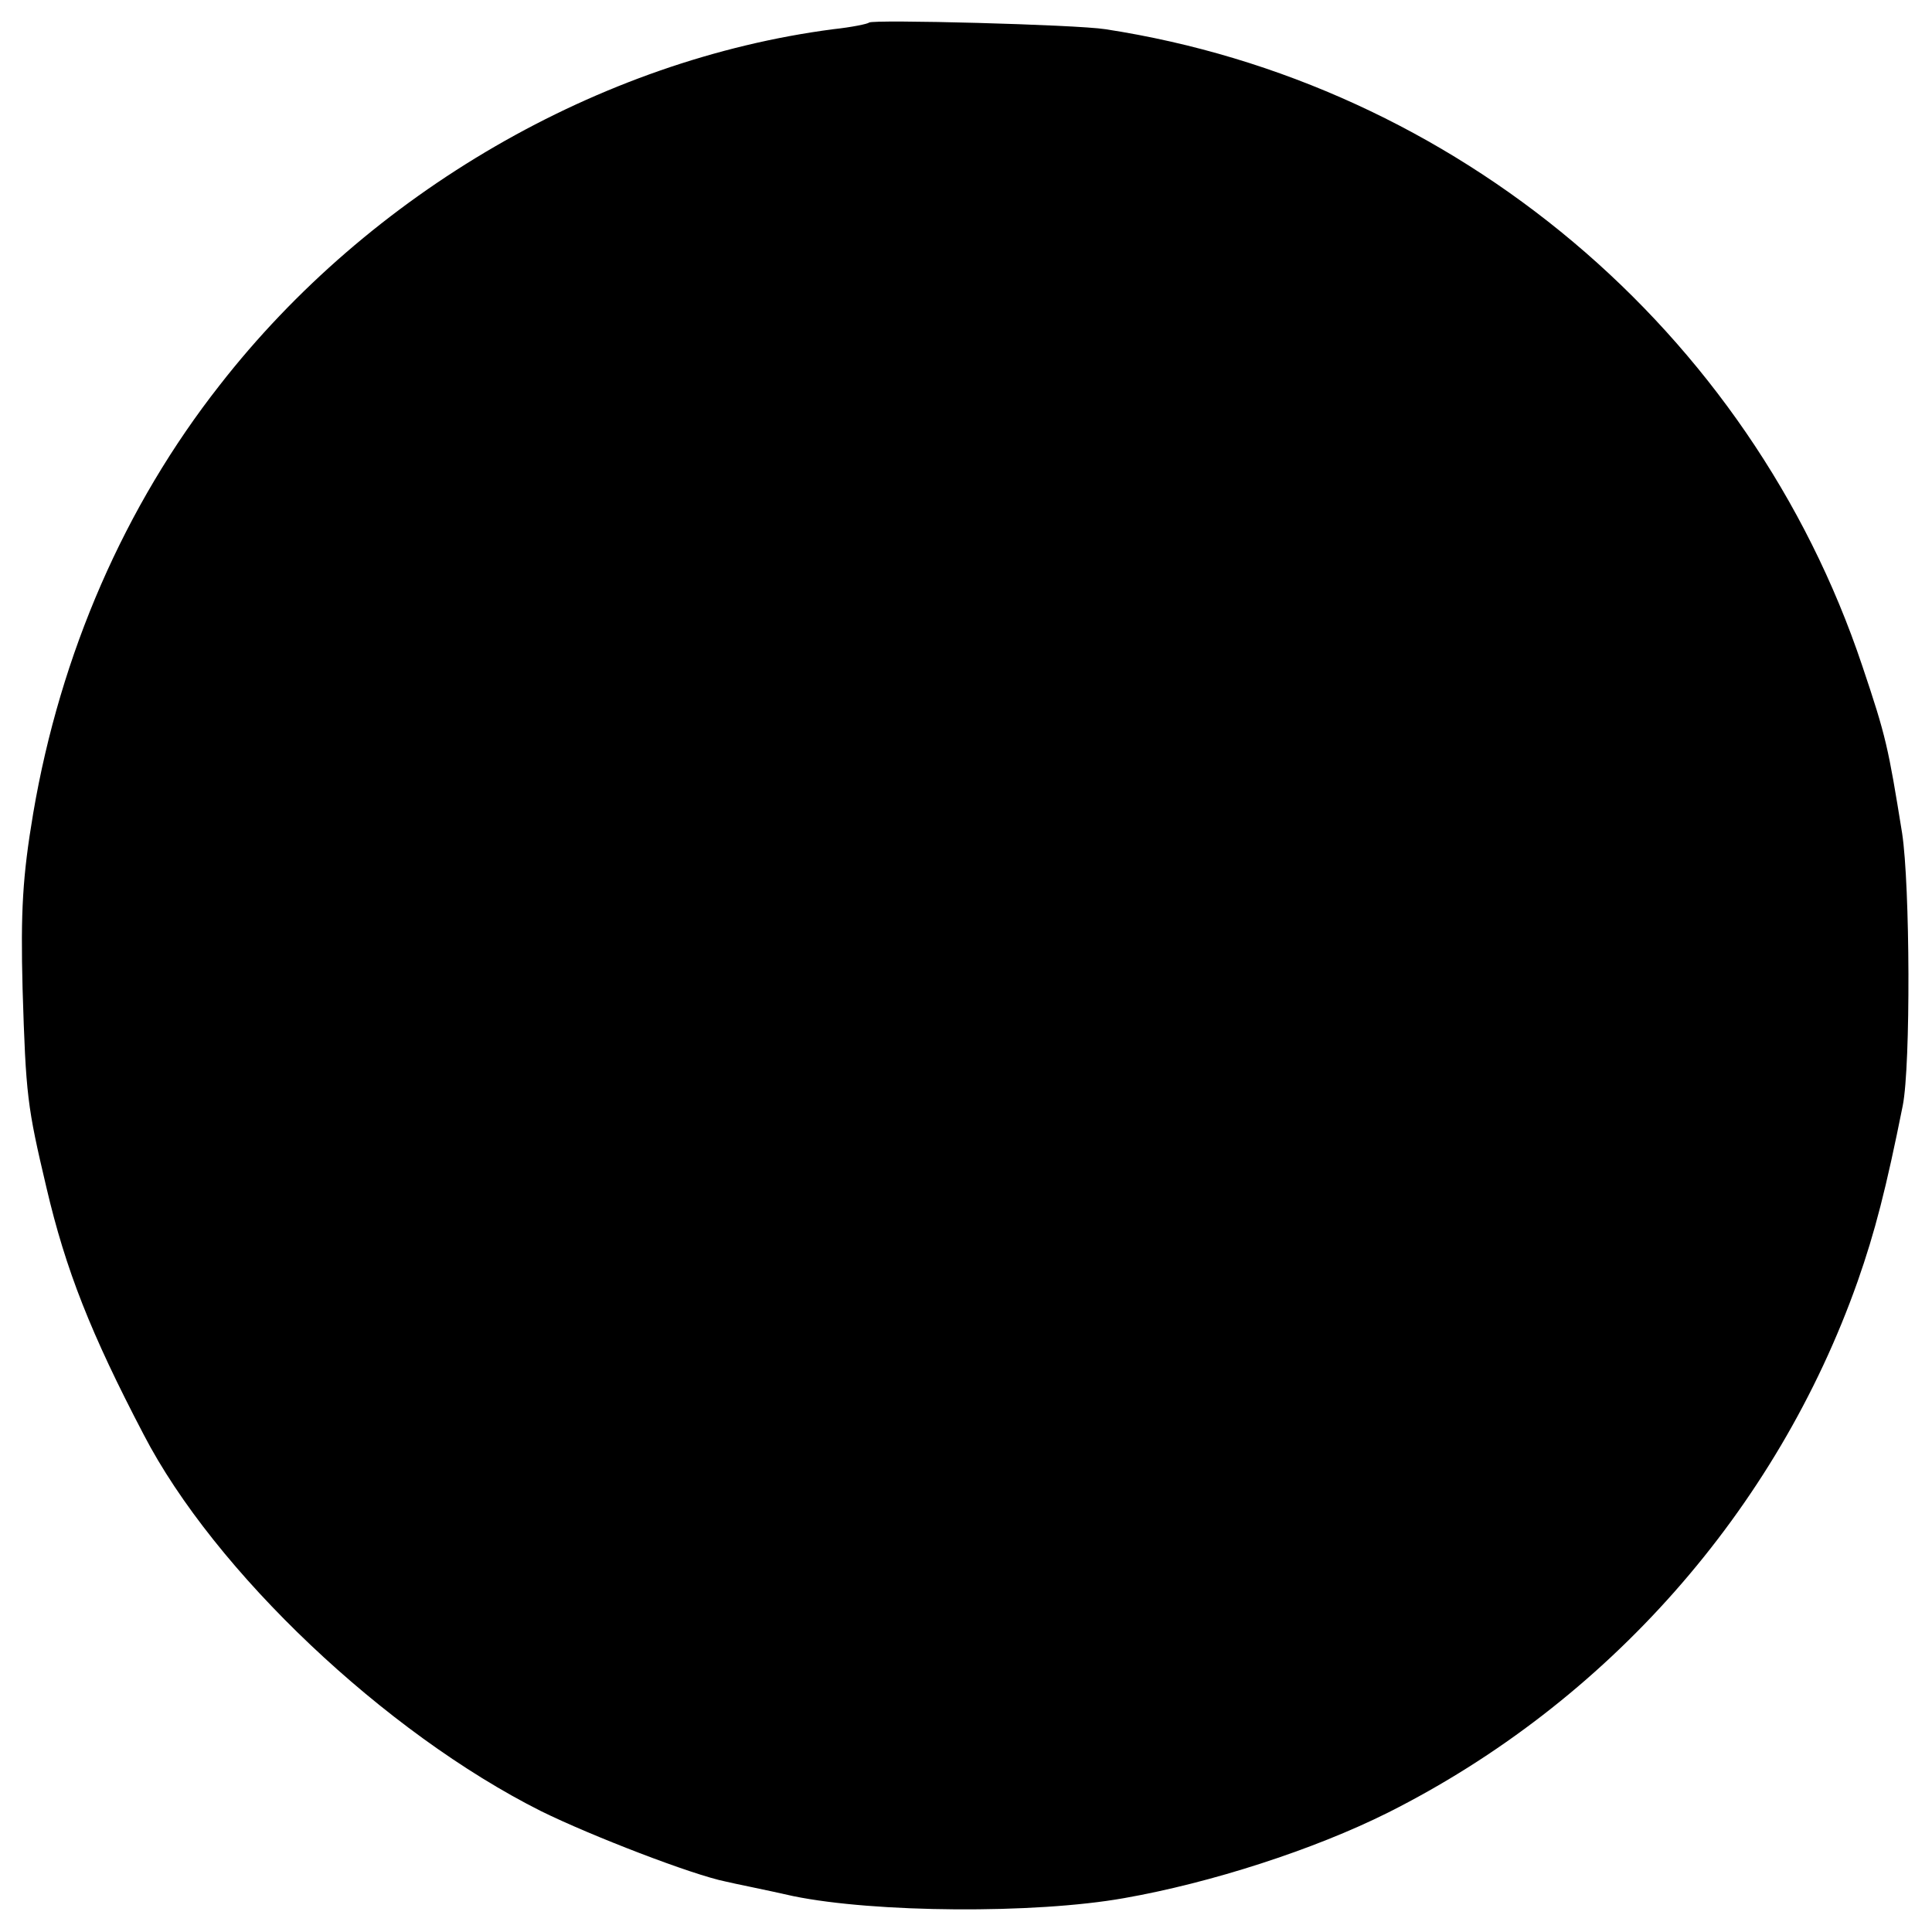
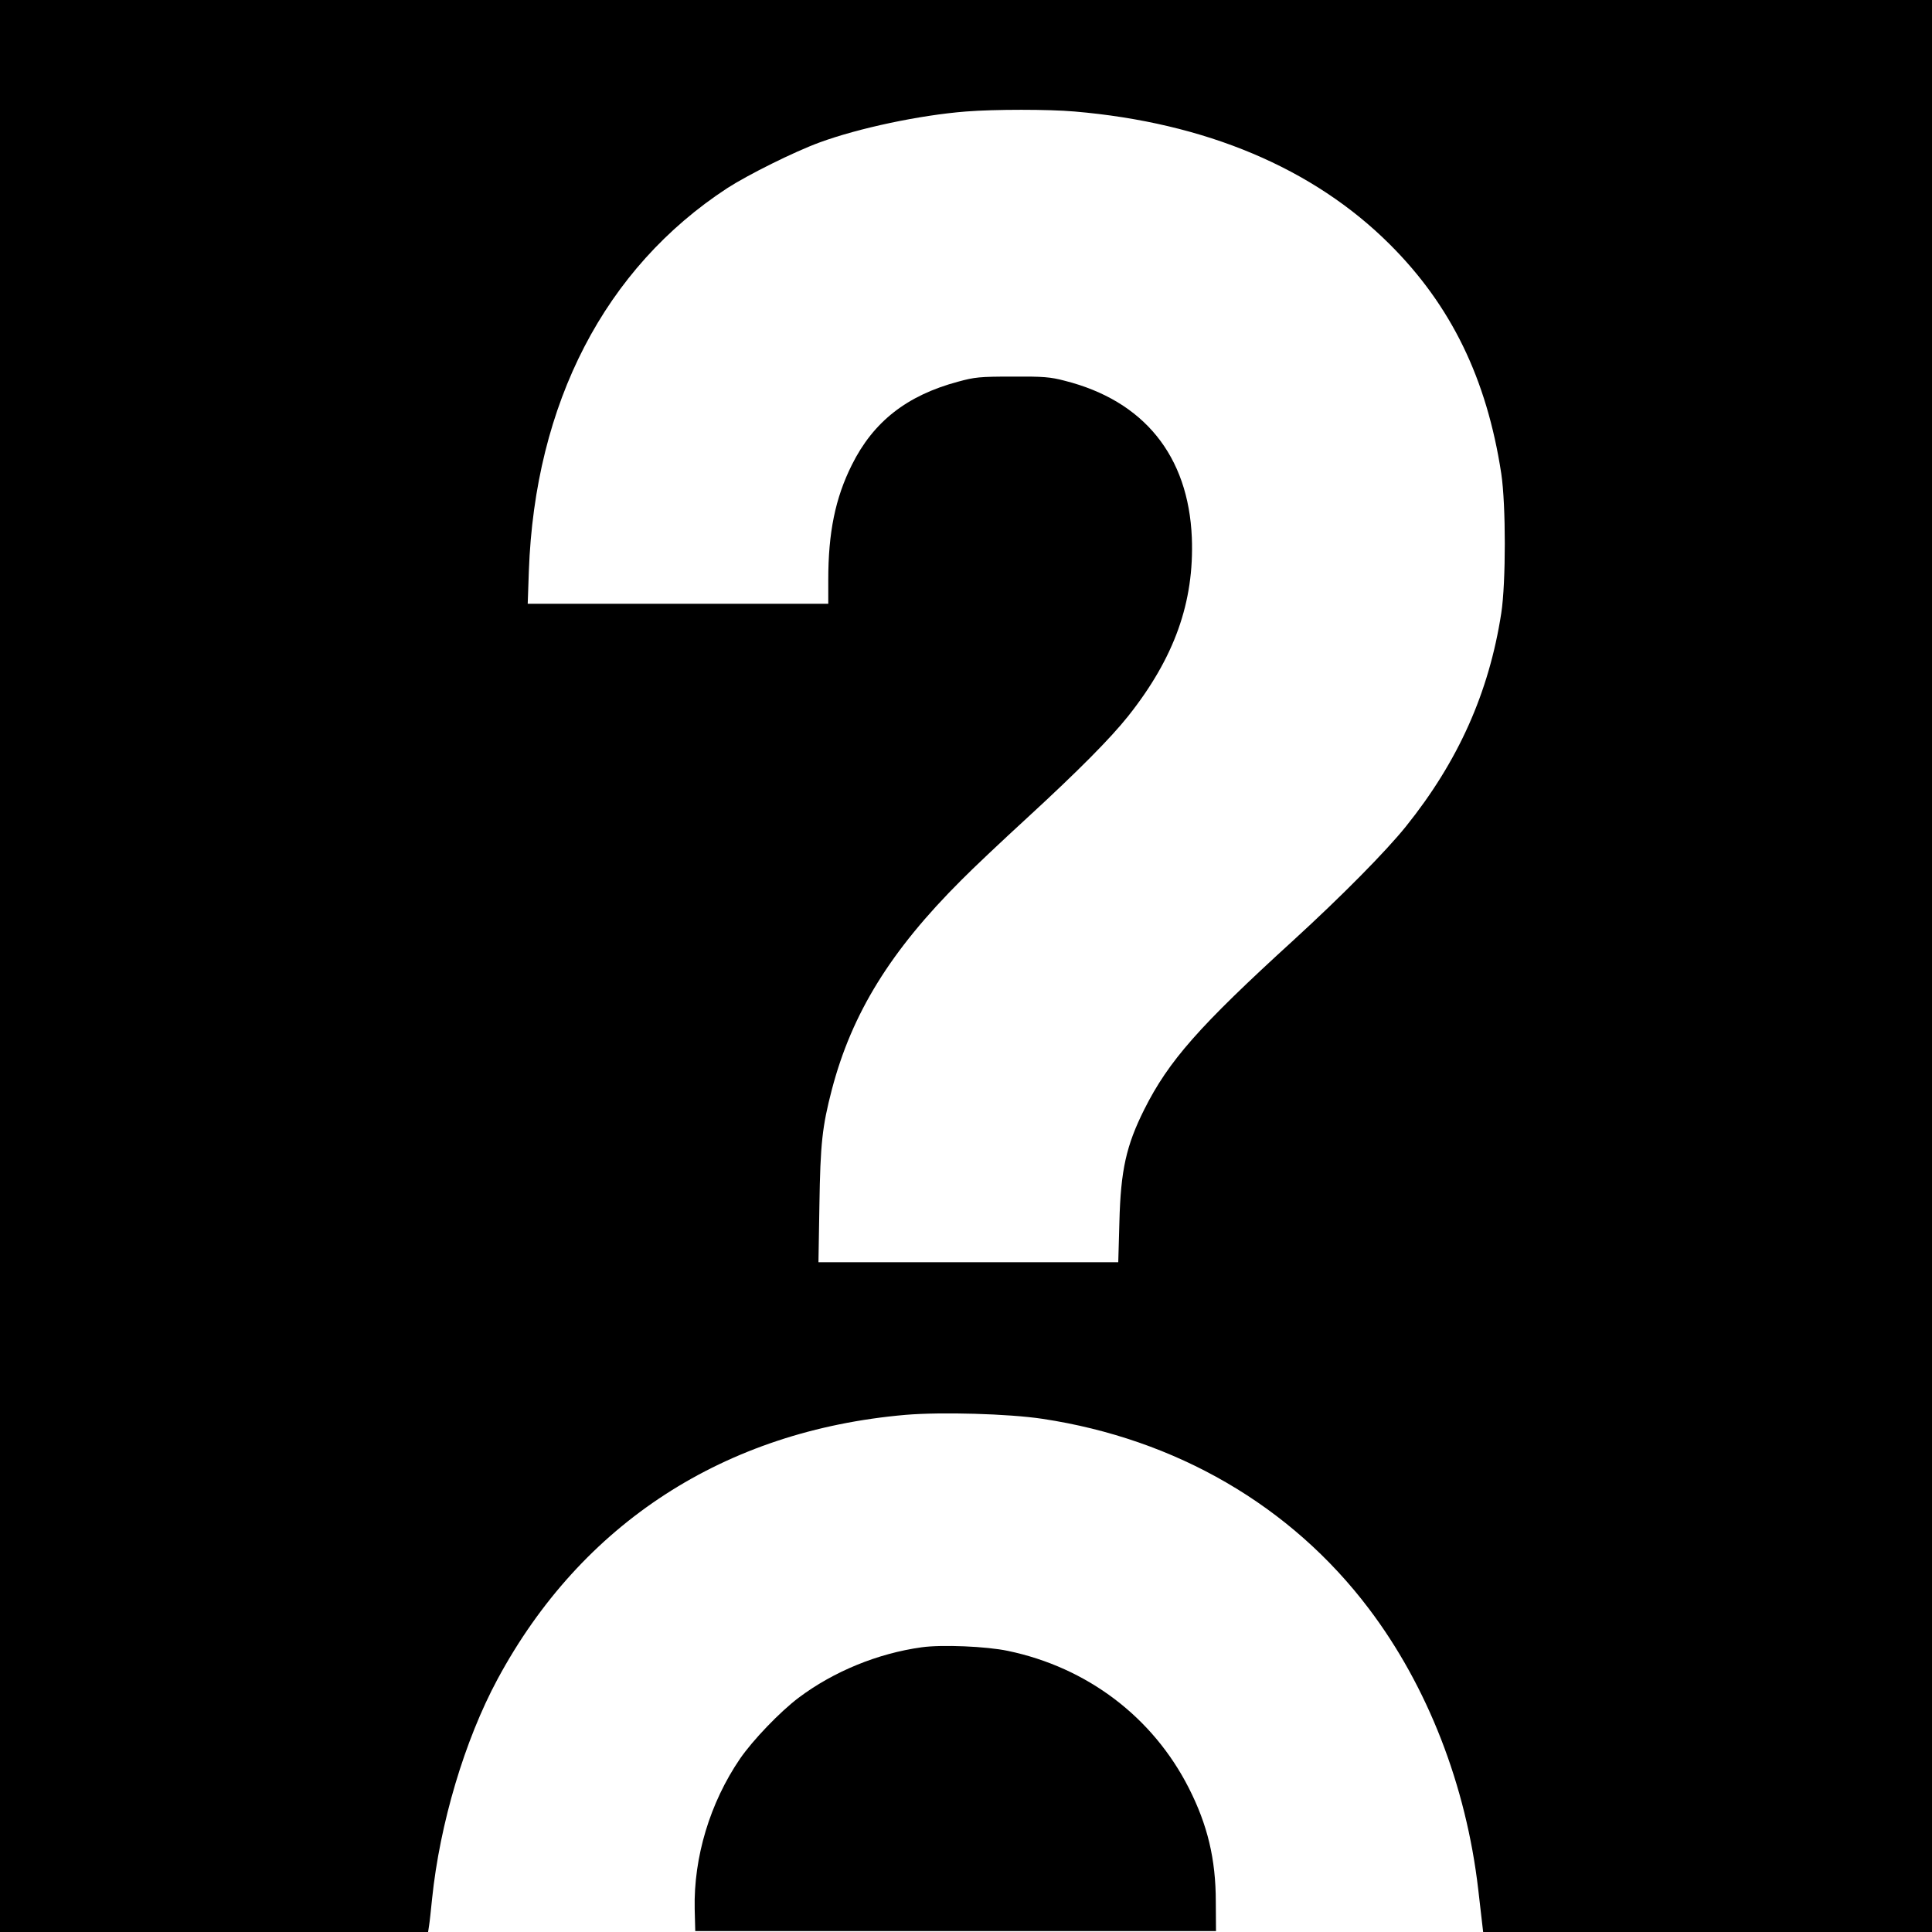
- <svg xmlns="http://www.w3.org/2000/svg" version="1.0" width="291pt" height="291pt" viewBox="0 0 291 291" preserveAspectRatio="xMidYMid meet">
-   <g transform="translate(0,291) scale(0.1,-0.1)" fill="#000000" stroke="none">
-     <path d="M1309 2876 c-2 -2 -26 -7 -54 -10 -352 -46 -698 -246 -924 -536 -143 -182 -240 -404 -281 -645 -16 -95 -19 -148 -16 -264 5 -162 7 -177 36 -300 29 -124 67 -220 146 -371 107 -207 364 -450 599 -568 75 -37 228 -96 278 -106 12 -3 58 -12 102 -22 122 -25 363 -27 498 -3 131 23 286 73 398 129 330 166 585 455 707 800 26 74 43 140 68 265 12 61 11 331 -1 410 -21 130 -24 145 -60 252 -169 505 -612 878 -1140 959 -44 7 -351 15 -356 10z" />
+ <svg xmlns="http://www.w3.org/2000/svg" version="1.0" width="1024pt" height="1024pt" viewBox="0 0 1024 1024" preserveAspectRatio="xMidYMid meet">
+   <g transform="translate(0,1024) scale(0.1,-0.1)" fill="#000000" stroke="none">
+     <path d="M0 5120 l0 -5120 1135 0 1134 0 5 33 c3 17 10 82 16 142 41 399 173 842 347 1165 445 826 1204 1318 2163 1401 189 16 545 6 725 -21 709 -107 1318 -461 1730 -1006 312 -412 516 -937 580 -1489 9 -77 18 -159 21 -182 l5 -43 1190 0 1189 0 0 5120 0 5120 -5120 0 -5120 0 0 -5120z m5695 4529 c694 -59 1266 -300 1671 -704 325 -324 514 -711 591 -1215 25 -165 25 -579 0 -740 -65 -421 -228 -785 -505 -1130 -107 -133 -339 -368 -597 -604 -500 -456 -661 -639 -790 -896 -96 -192 -125 -322 -132 -597 l-6 -213 -794 0 -795 0 5 302 c5 327 15 417 66 613 106 404 311 736 686 1110 60 61 218 210 350 331 272 250 442 422 535 539 245 309 350 604 337 945 -18 434 -254 726 -674 832 -76 20 -113 23 -278 22 -173 0 -199 -3 -287 -27 -272 -73 -449 -212 -563 -441 -88 -176 -125 -359 -125 -608 l0 -128 -797 0 -796 0 6 173 c32 890 403 1606 1052 2030 110 71 355 193 489 242 207 76 532 145 776 164 153 12 437 12 575 0z" />
+     <path d="M4885 1509 c-232 -32 -467 -128 -653 -268 -99 -75 -242 -224 -310 -323 -159 -233 -246 -522 -240 -796 l3 -117 1380 0 1380 0 -1 155 c0 227 -44 408 -143 603 -191 376 -538 639 -959 727 -113 24 -351 34 -457 19z" />
  </g>
</svg>
